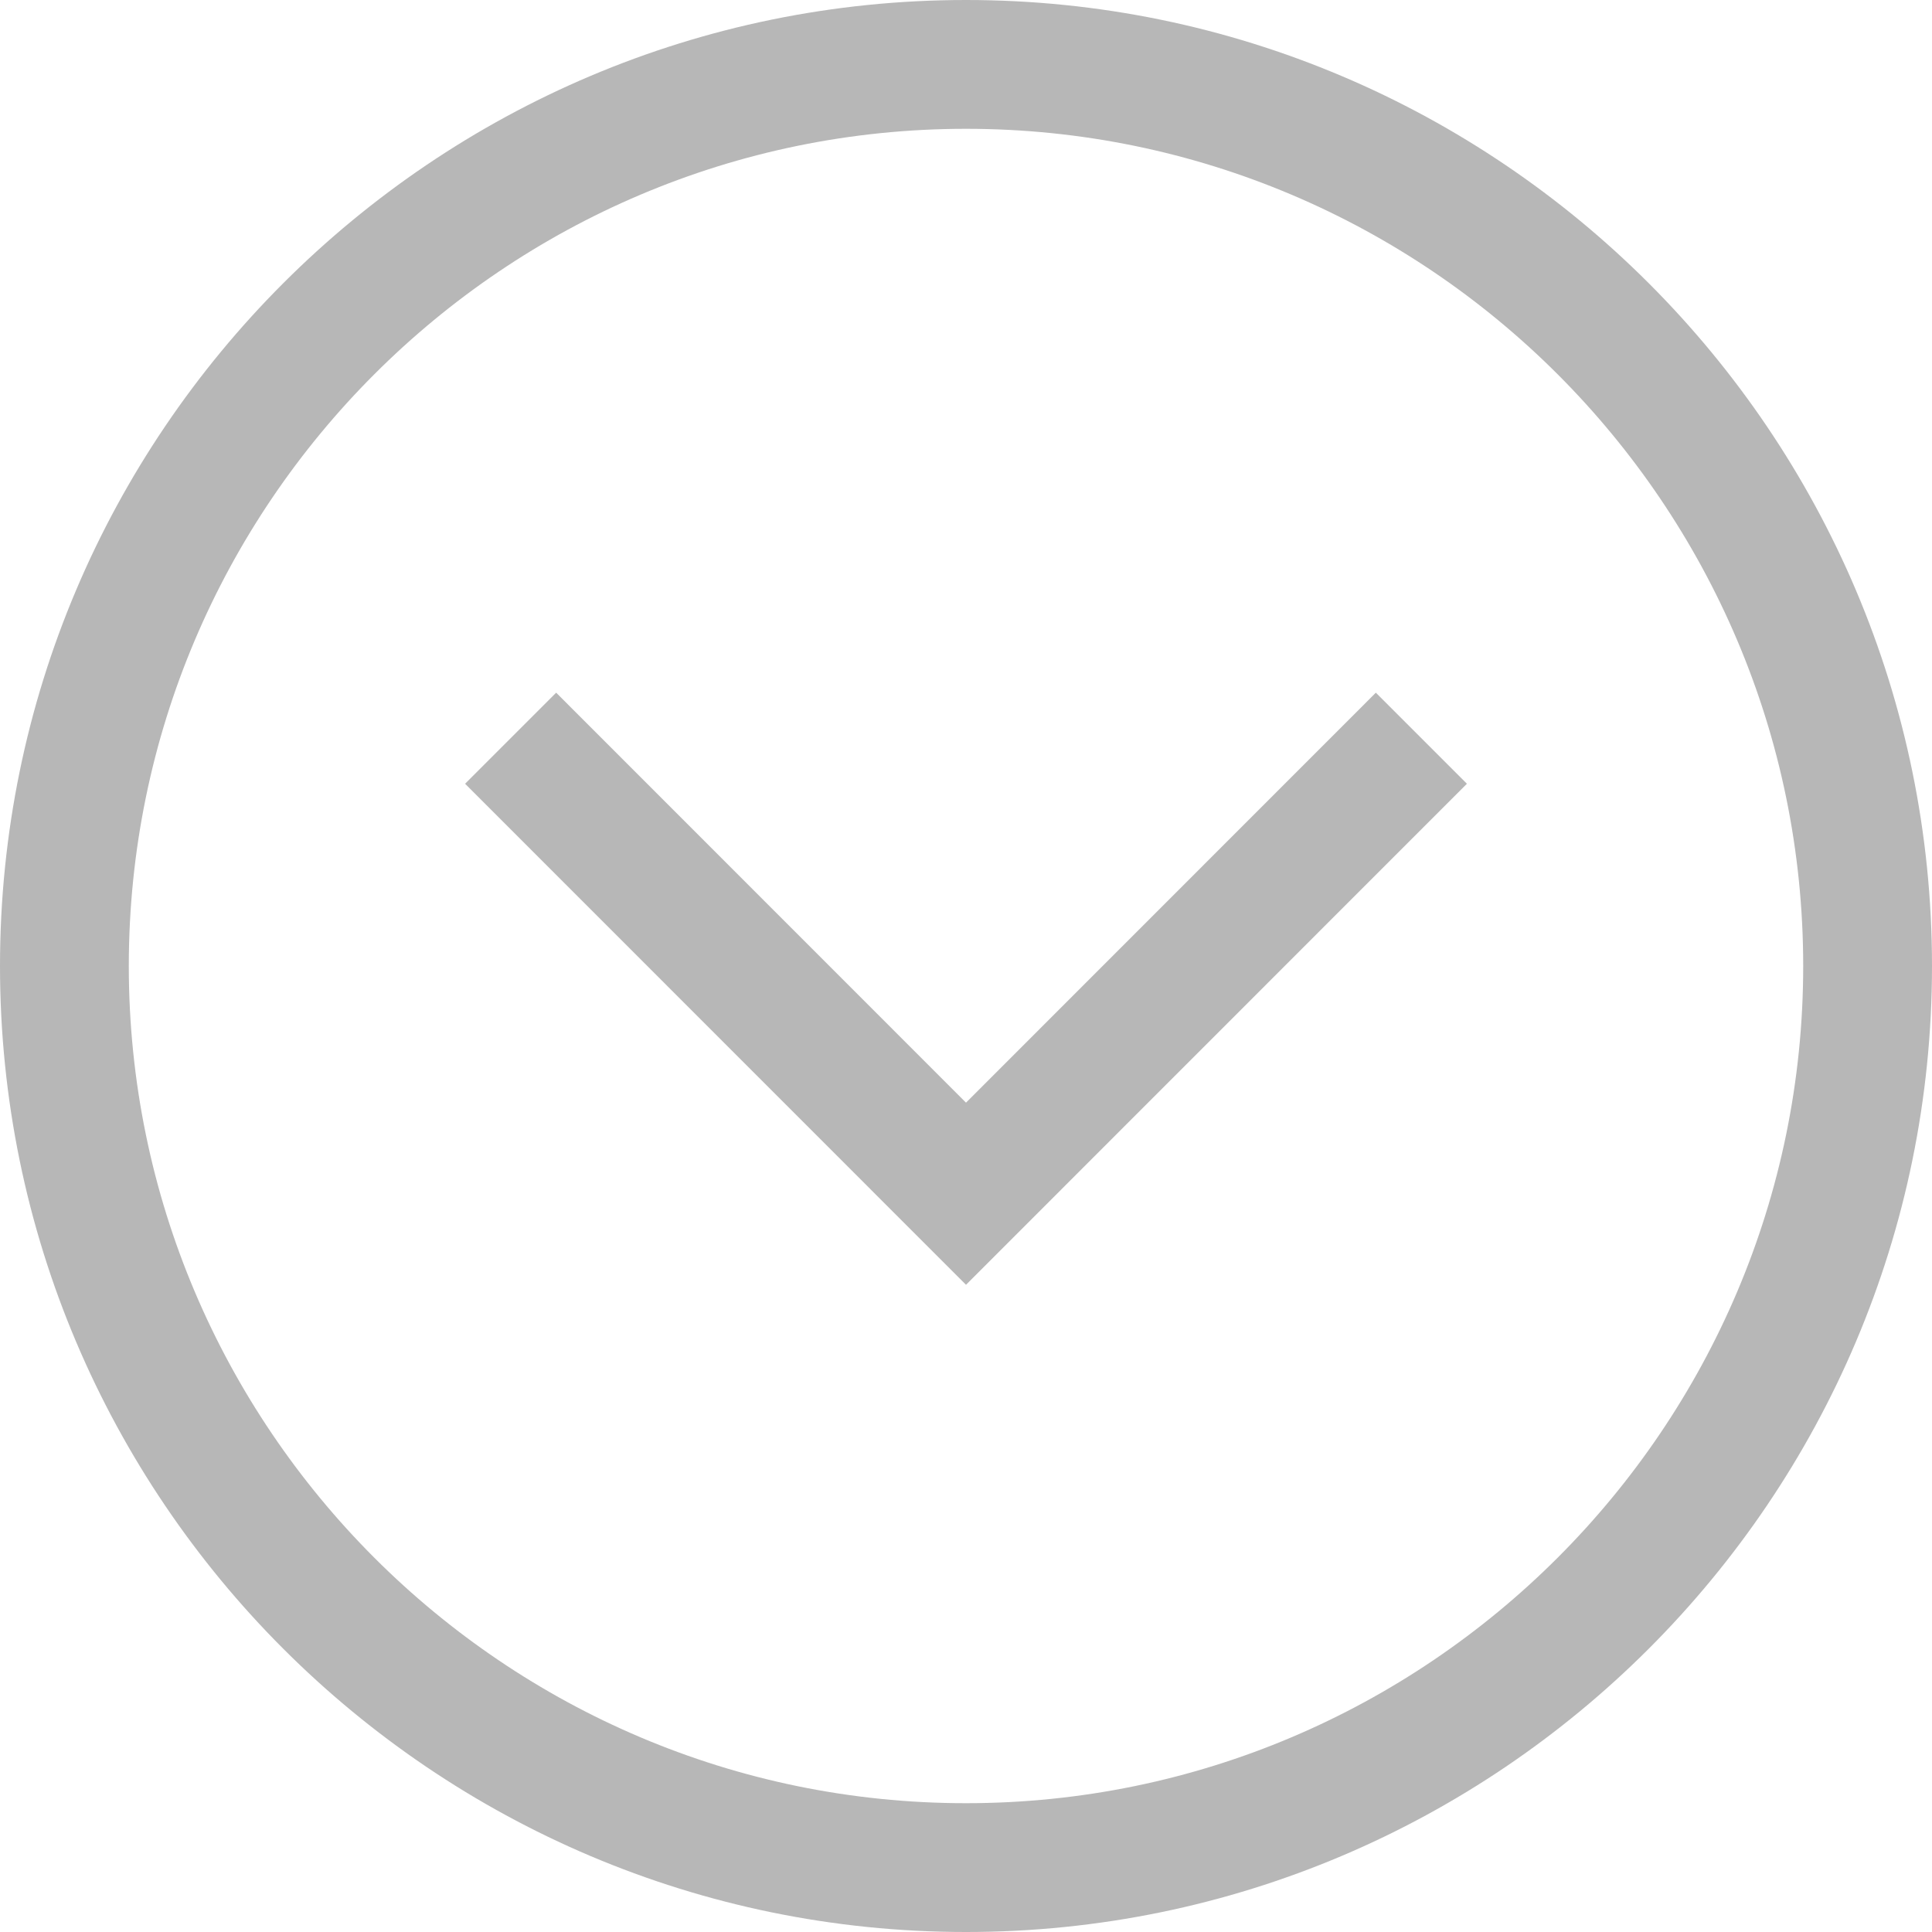
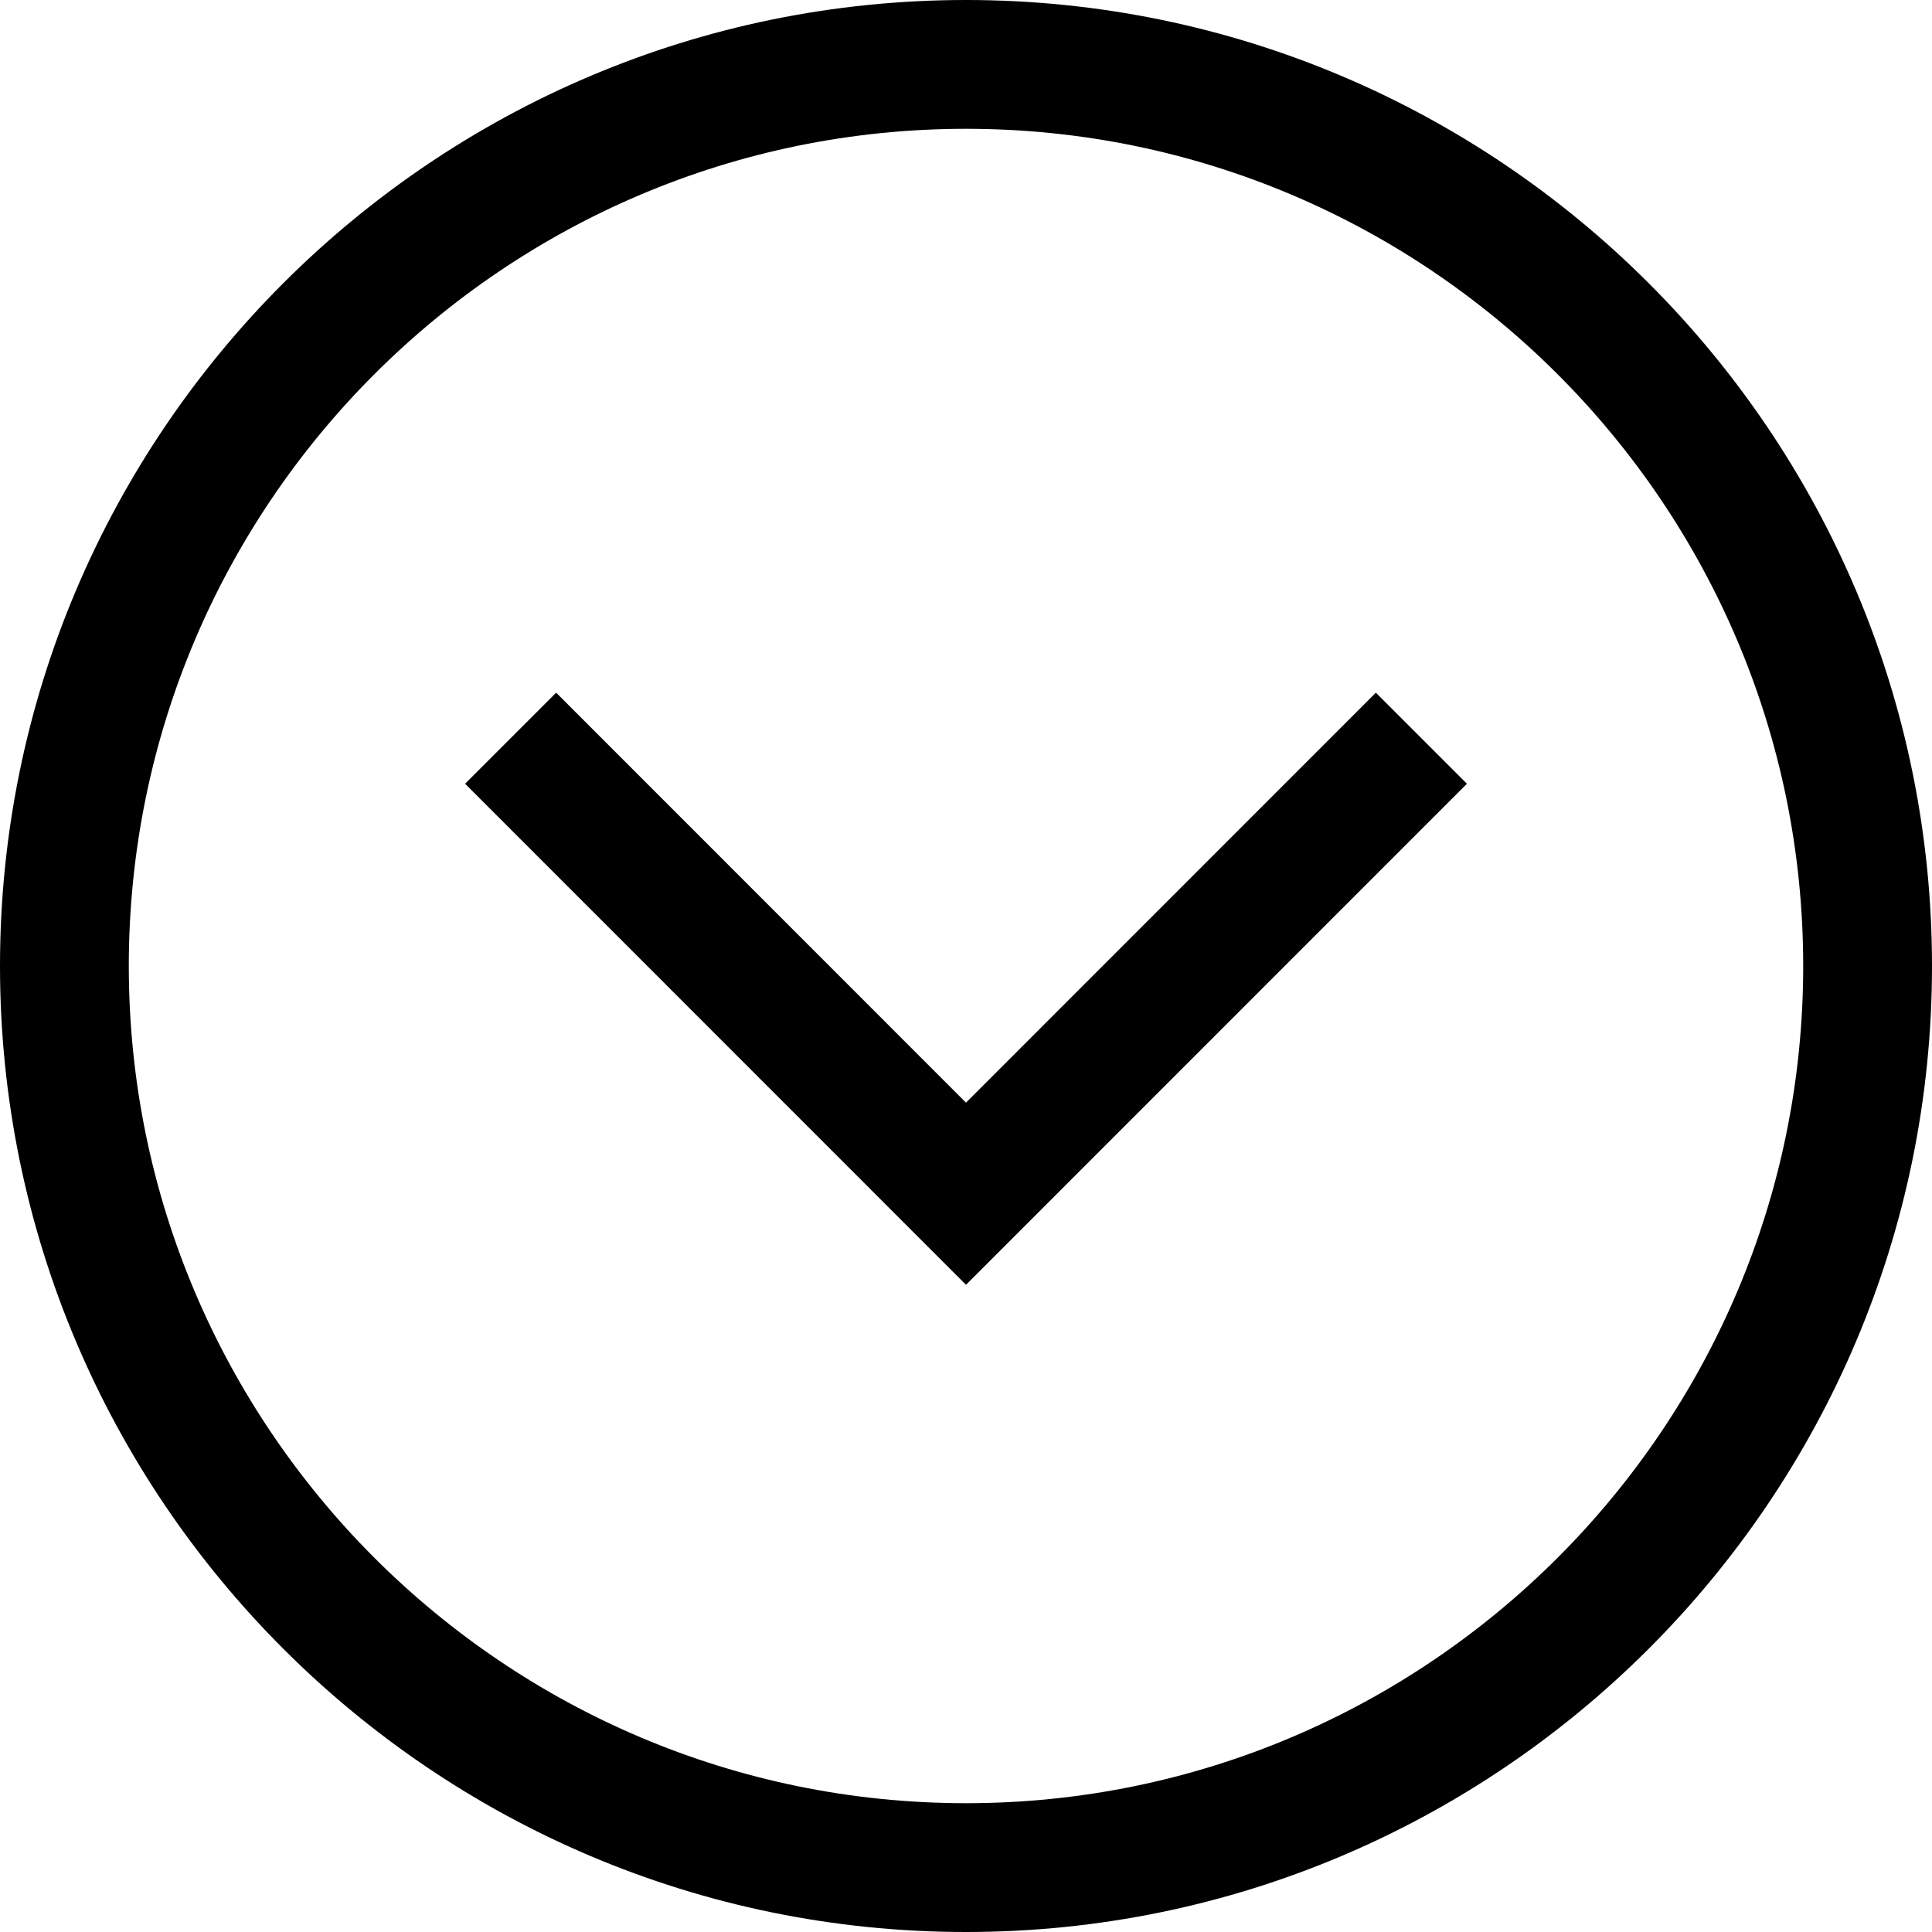
<svg class="svg-icon chevron" viewBox="0 0 15 15">
  <g>
    <g>
-       <polygon fill="#B7B7B7" points="7.5,9.975 3.611,6.085 4.318,5.378 7.5,8.561 10.682,5.378 11.389,6.085   " />
+       <polygon points="7.5,9.975 3.611,6.085 4.318,5.378 7.5,8.561 10.682,5.378 11.389,6.085   " />
    </g>
    <g>
-       <path fill="#B7B7B7" d="M7.5,15C3.364,15,0,11.635,0,7.5C0,3.364,3.364,0,7.5,0S15,3.364,15,7.5C15,11.635,11.636,15,7.5,15z       M7.5,1C3.916,1,1,3.916,1,7.5S3.916,14,7.5,14S14,11.083,14,7.5S11.084,1,7.5,1z" />
+       <path d="M7.5,15C3.364,15,0,11.635,0,7.5C0,3.364,3.364,0,7.5,0S15,3.364,15,7.5C15,11.635,11.636,15,7.5,15z       M7.5,1C3.916,1,1,3.916,1,7.5S3.916,14,7.5,14S14,11.083,14,7.5S11.084,1,7.5,1z" />
    </g>
  </g>
</svg>
